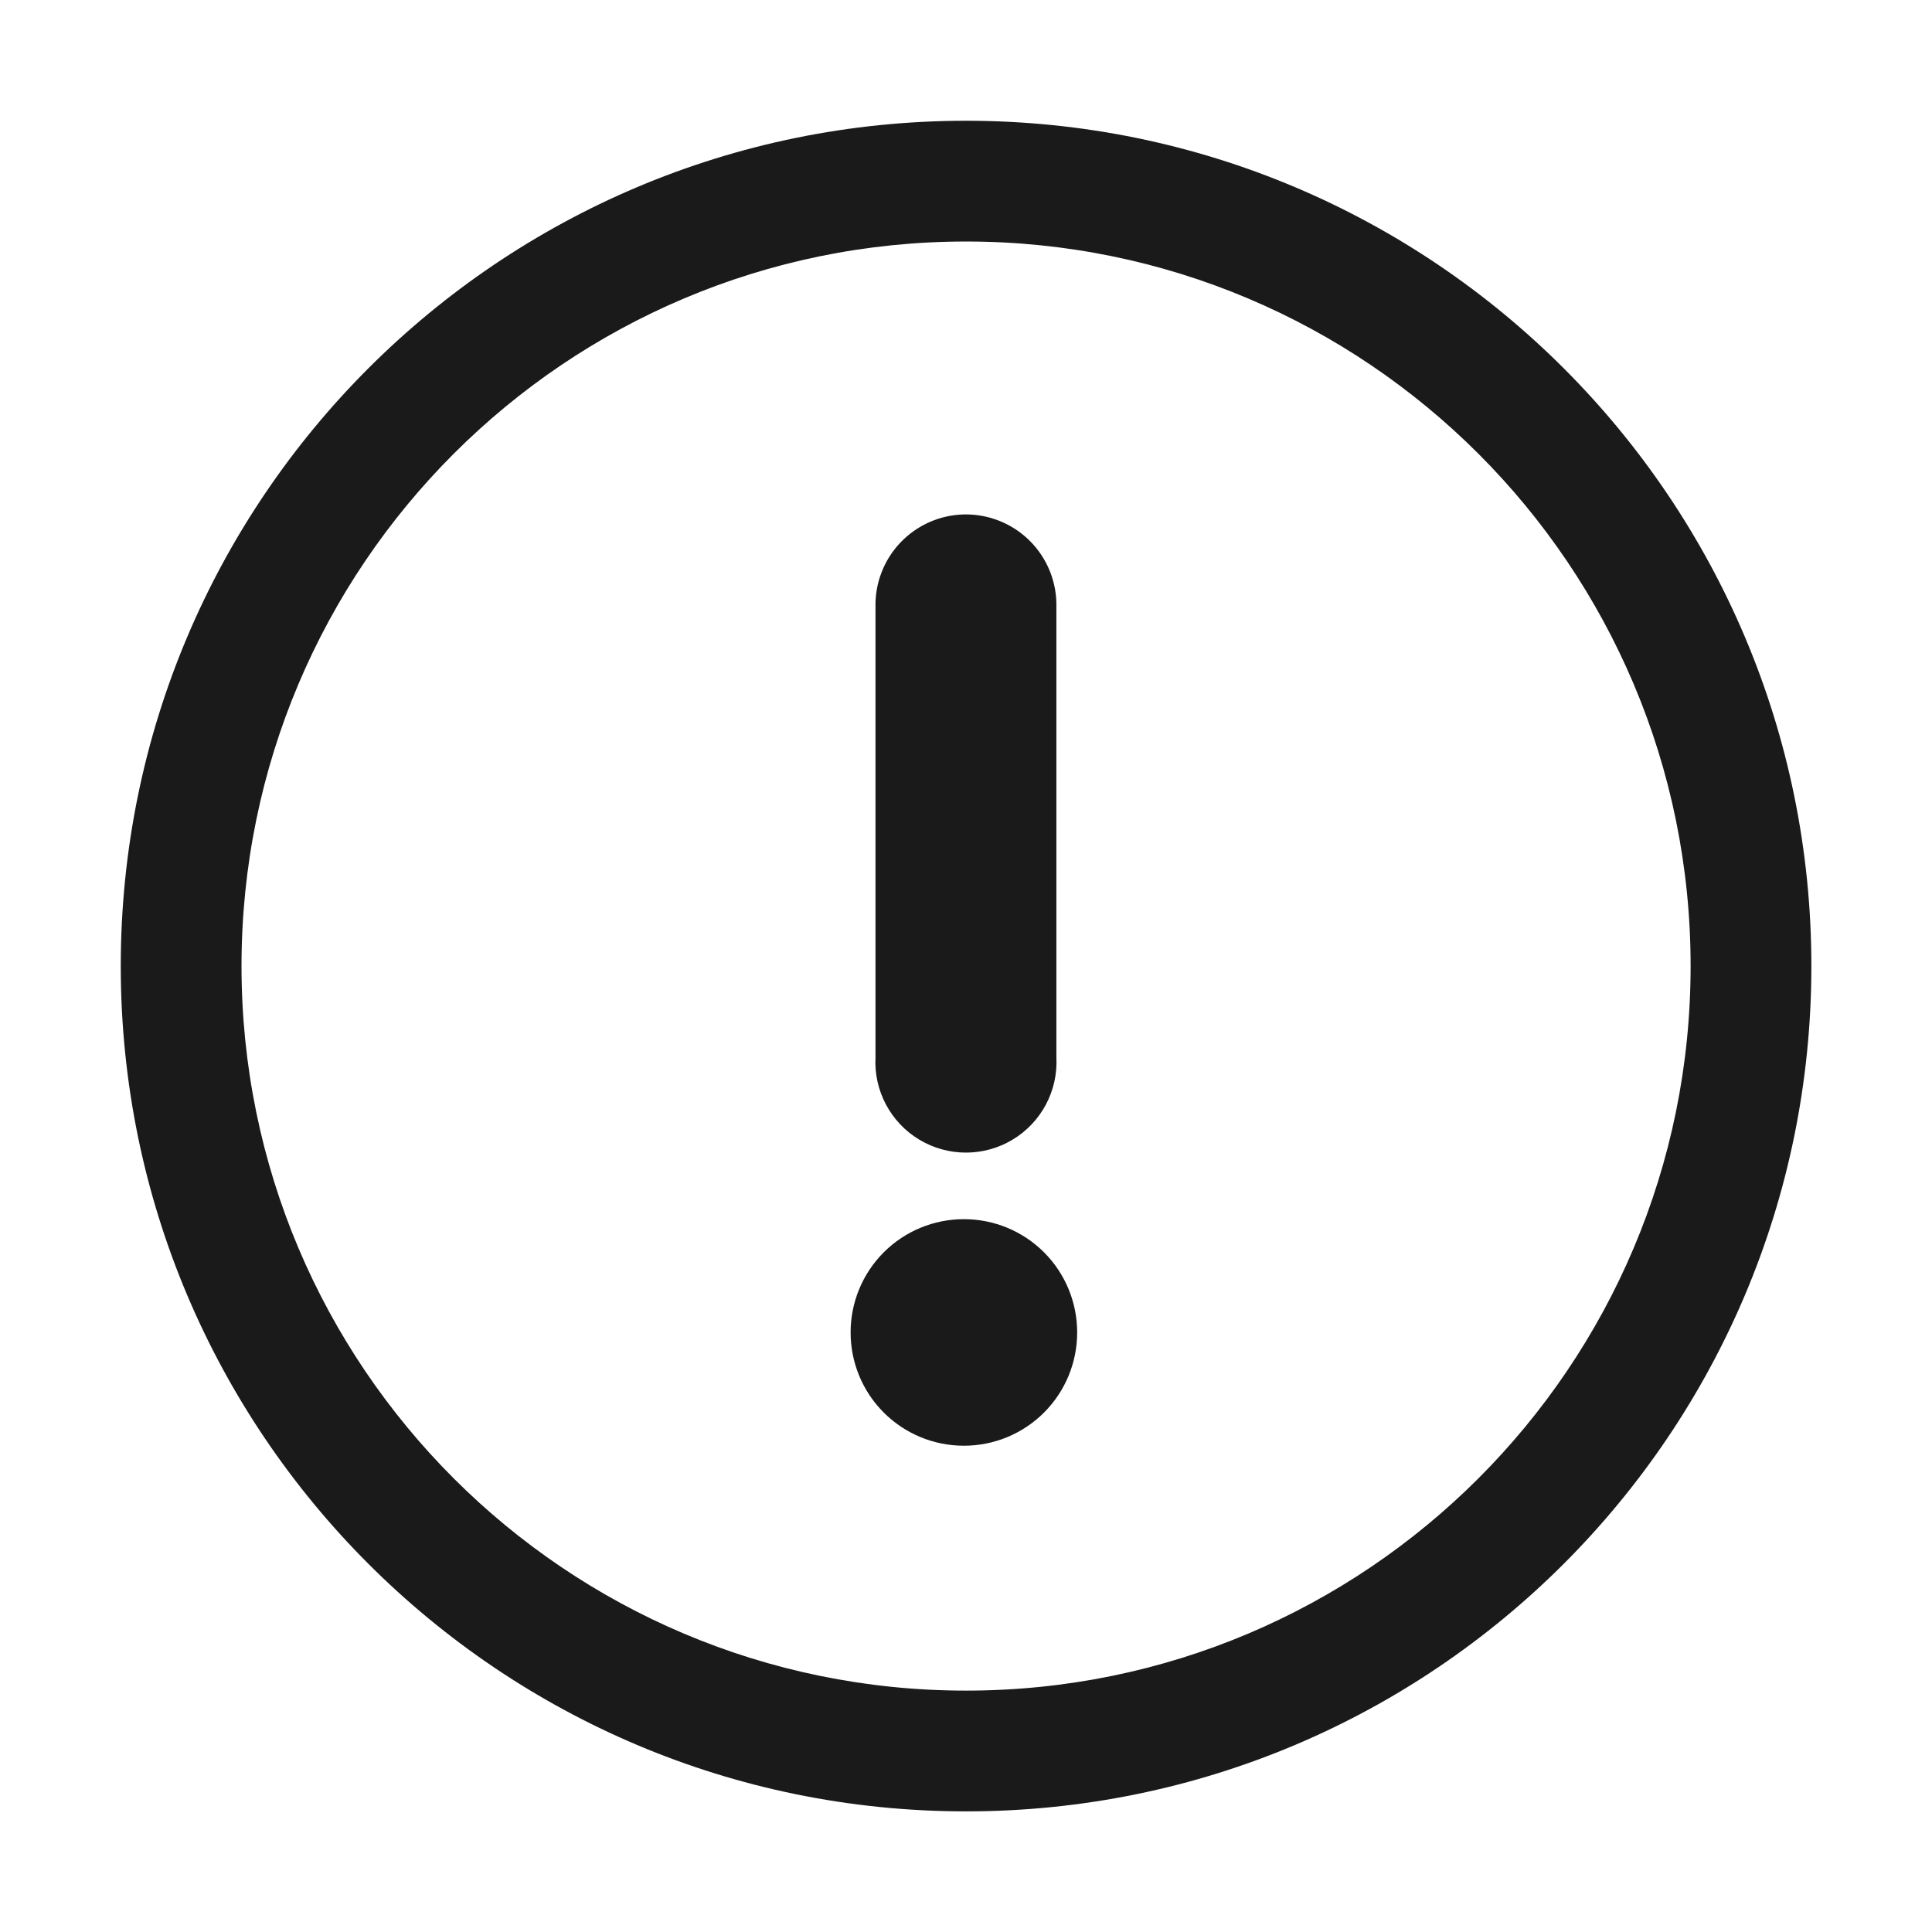
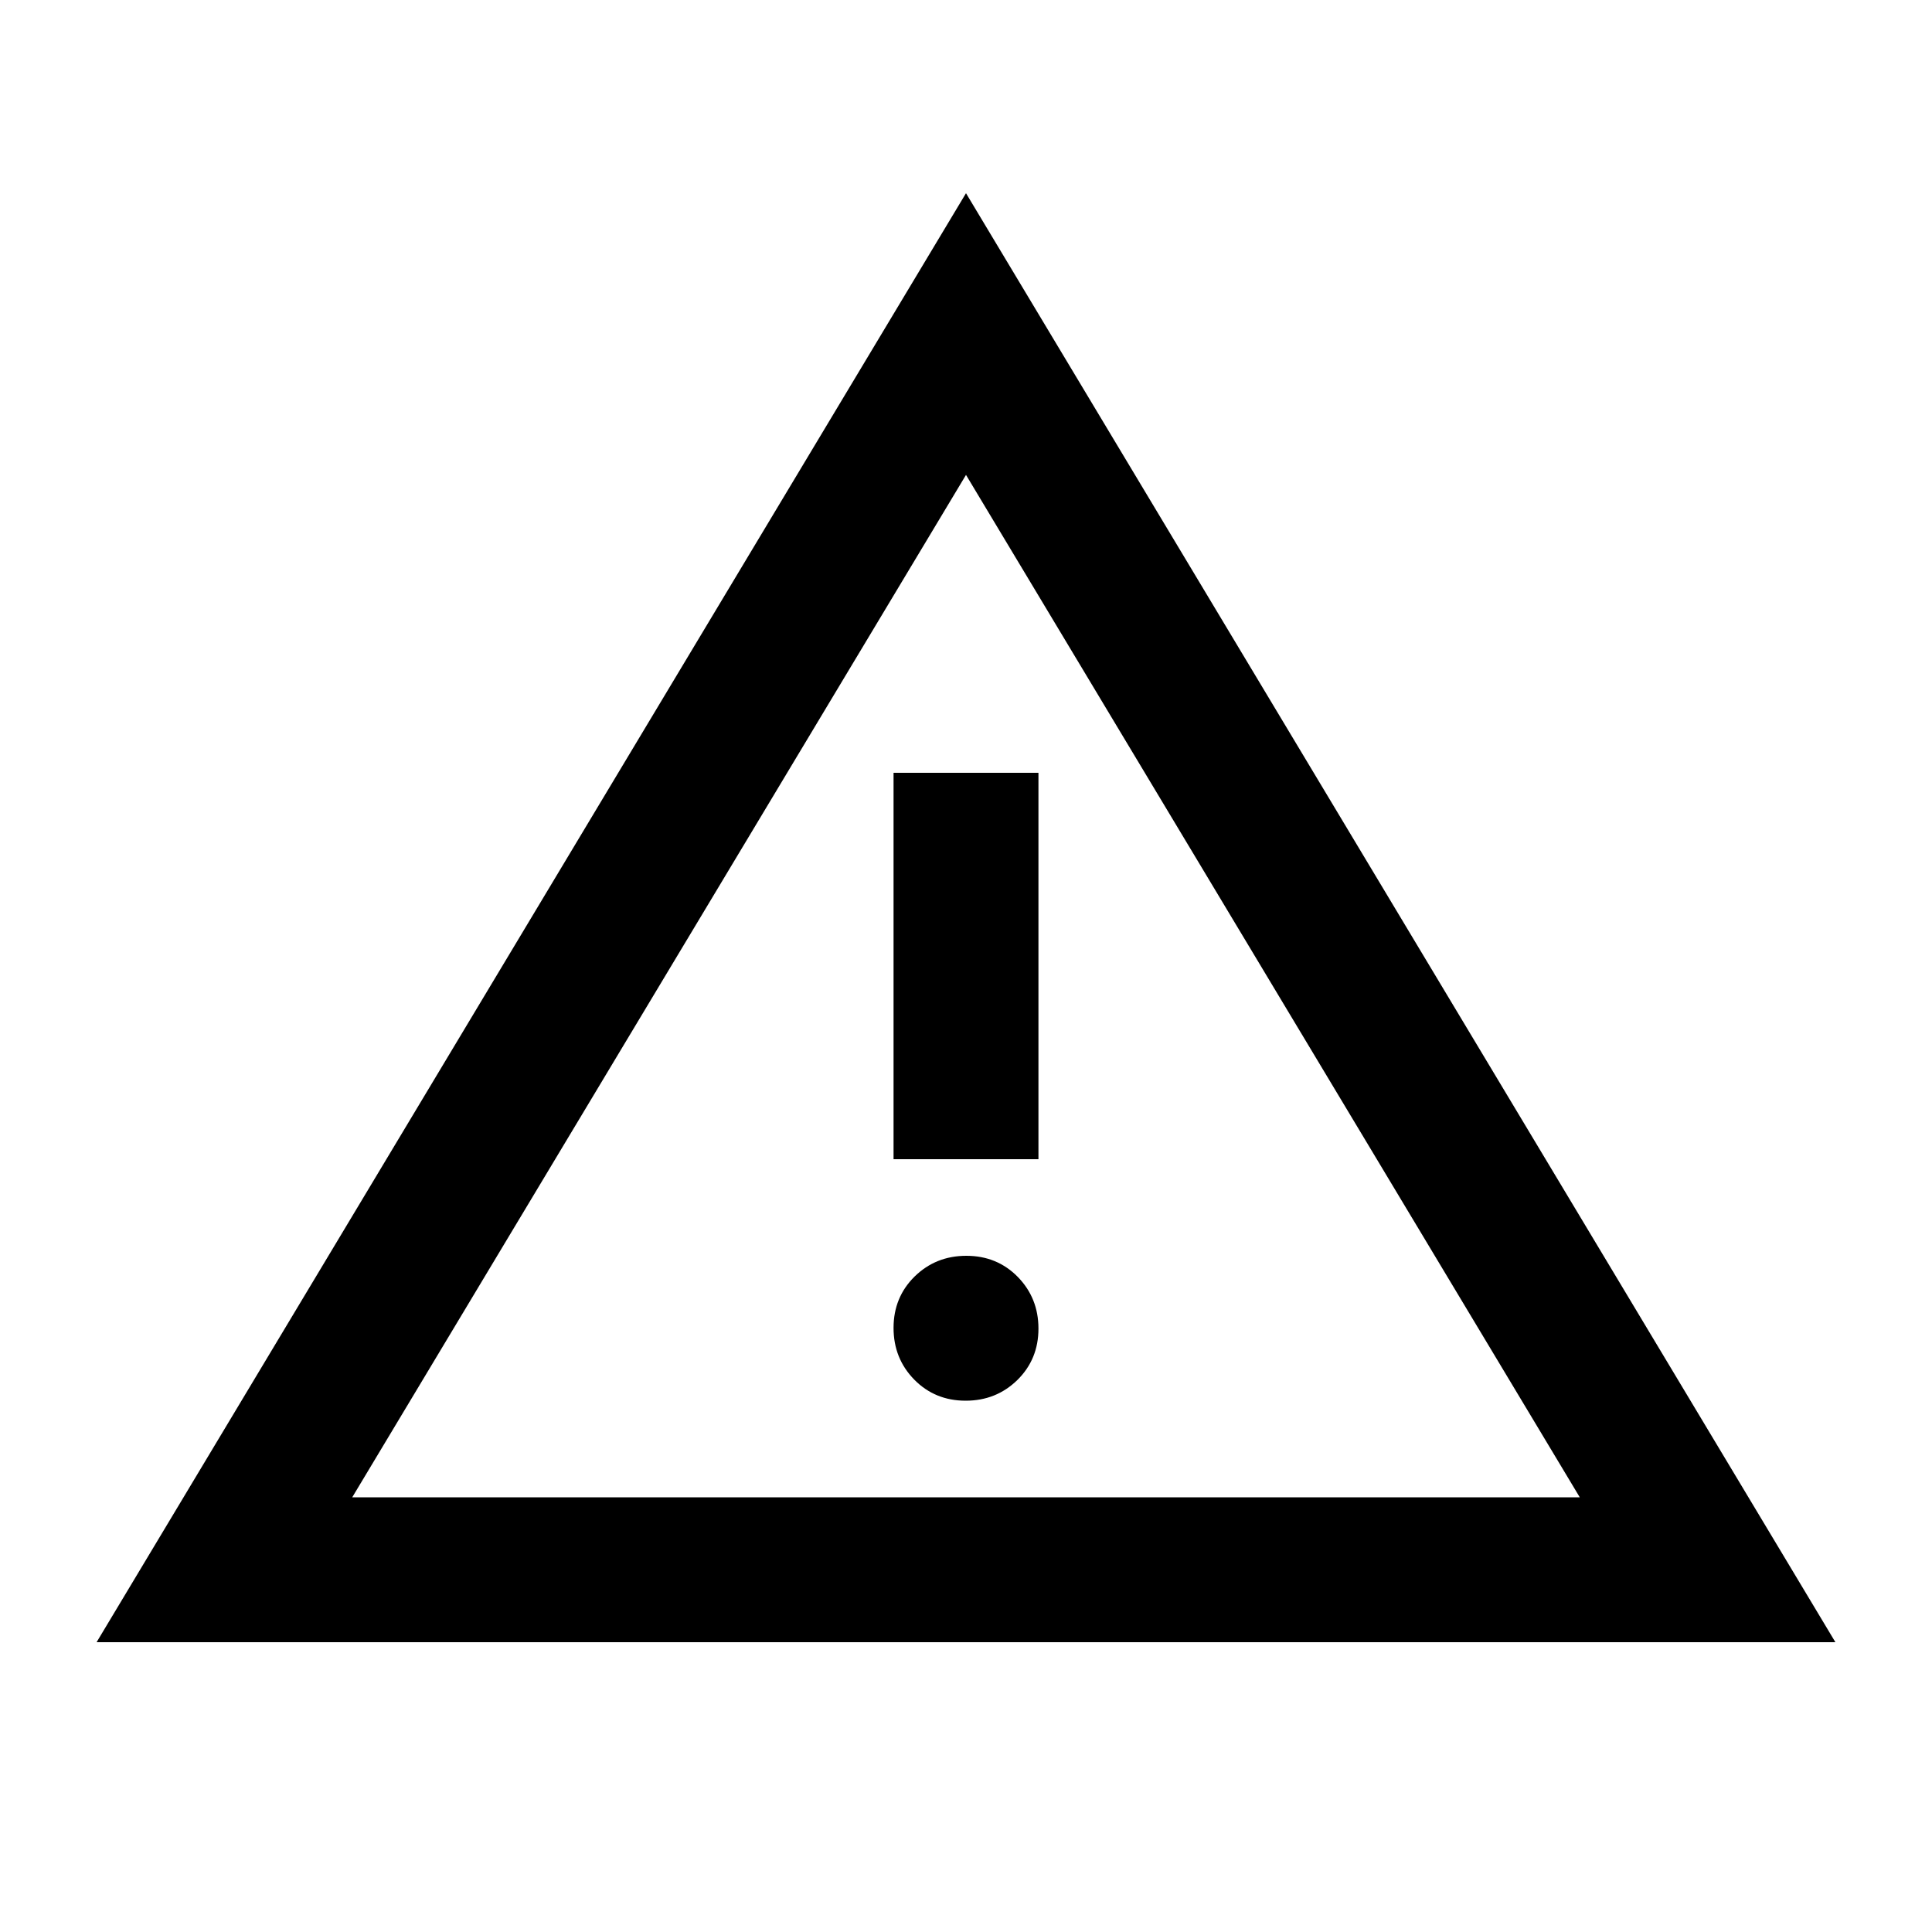
- <svg xmlns="http://www.w3.org/2000/svg" width="16" height="16" version="1.1" viewBox="0 0 4.233 4.233">
-   <path transform="scale(.26458)" d="m8 1a7 7 0 0 0-7 7 7 7 0 0 0 7 7 7 7 0 0 0 7-7 7 7 0 0 0-7-7zm0 1a6 6 0 0 1 6 6 6 6 0 0 1-6 6 6 6 0 0 1-6-6 6 6 0 0 1 6-6zm-0.014 2.26a0.75 0.75 0 0 0-0.736 0.768v3.728a0.75 0.75 0 1 0 1.498 0v-3.728a0.75 0.75 0 0 0-0.762-0.768zm-0.004 5.836a0.937 0.937 0 0 0-0.938 0.938 0.937 0.937 0 0 0 0.938 0.938 0.937 0.937 0 0 0 0.938-0.938 0.937 0.937 0 0 0-0.938-0.938z" fill="#1a1a1a" stroke-width=".829" />
+ <svg xmlns="http://www.w3.org/2000/svg" width="16" height="16" viewBox="0 0 16 16">
+   <path d="M0.8,13.6 L8,1.6 L15.2,13.6 L0.8,13.6 Z M2.917,12.4 L13.083,12.4 L8,3.933 L2.917,12.4 Z M7.997,11.6 C8.166,11.6 8.308,11.543 8.425,11.429 C8.542,11.314 8.6,11.172 8.6,11.003 C8.6,10.834 8.543,10.692 8.429,10.575 C8.314,10.458 8.172,10.4 8.003,10.4 C7.834,10.4 7.692,10.457 7.575,10.571 C7.458,10.686 7.4,10.828 7.4,10.997 C7.4,11.166 7.457,11.308 7.571,11.425 C7.686,11.542 7.828,11.6 7.997,11.6 Z M7.4,9.6 L8.6,9.6 L8.6,6.4 L7.4,6.4 L7.4,9.6 Z" />
</svg>
